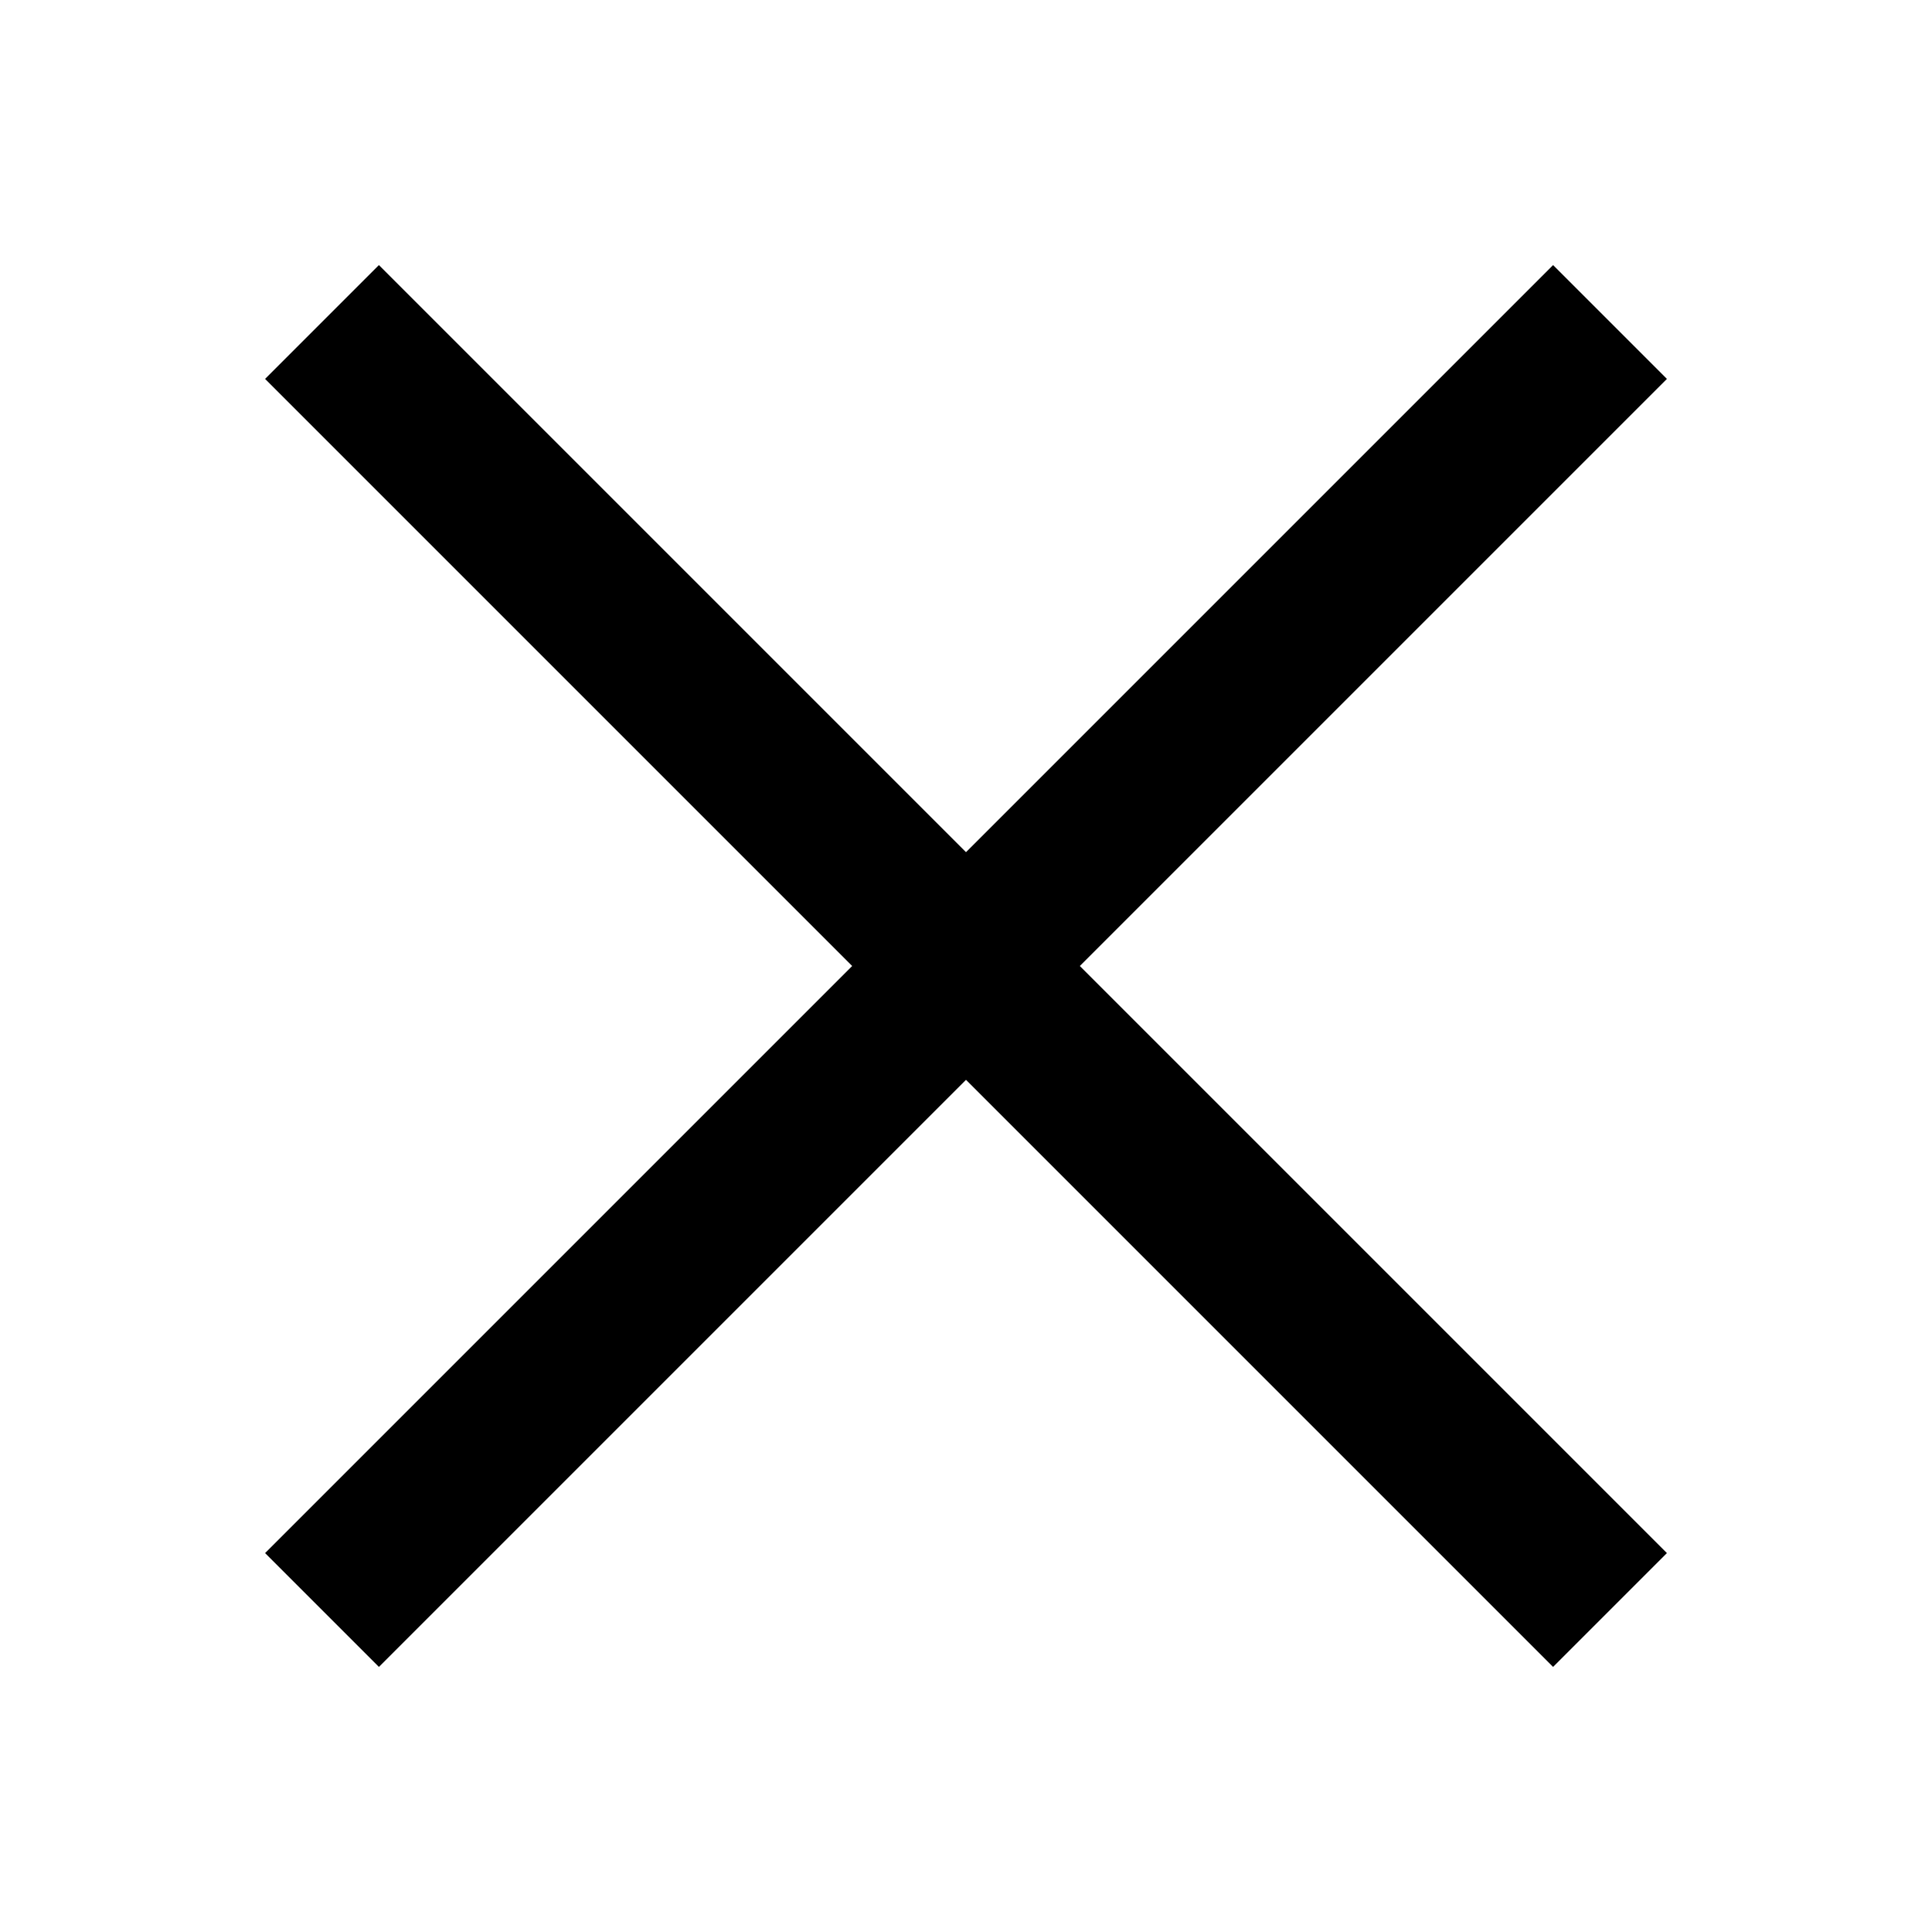
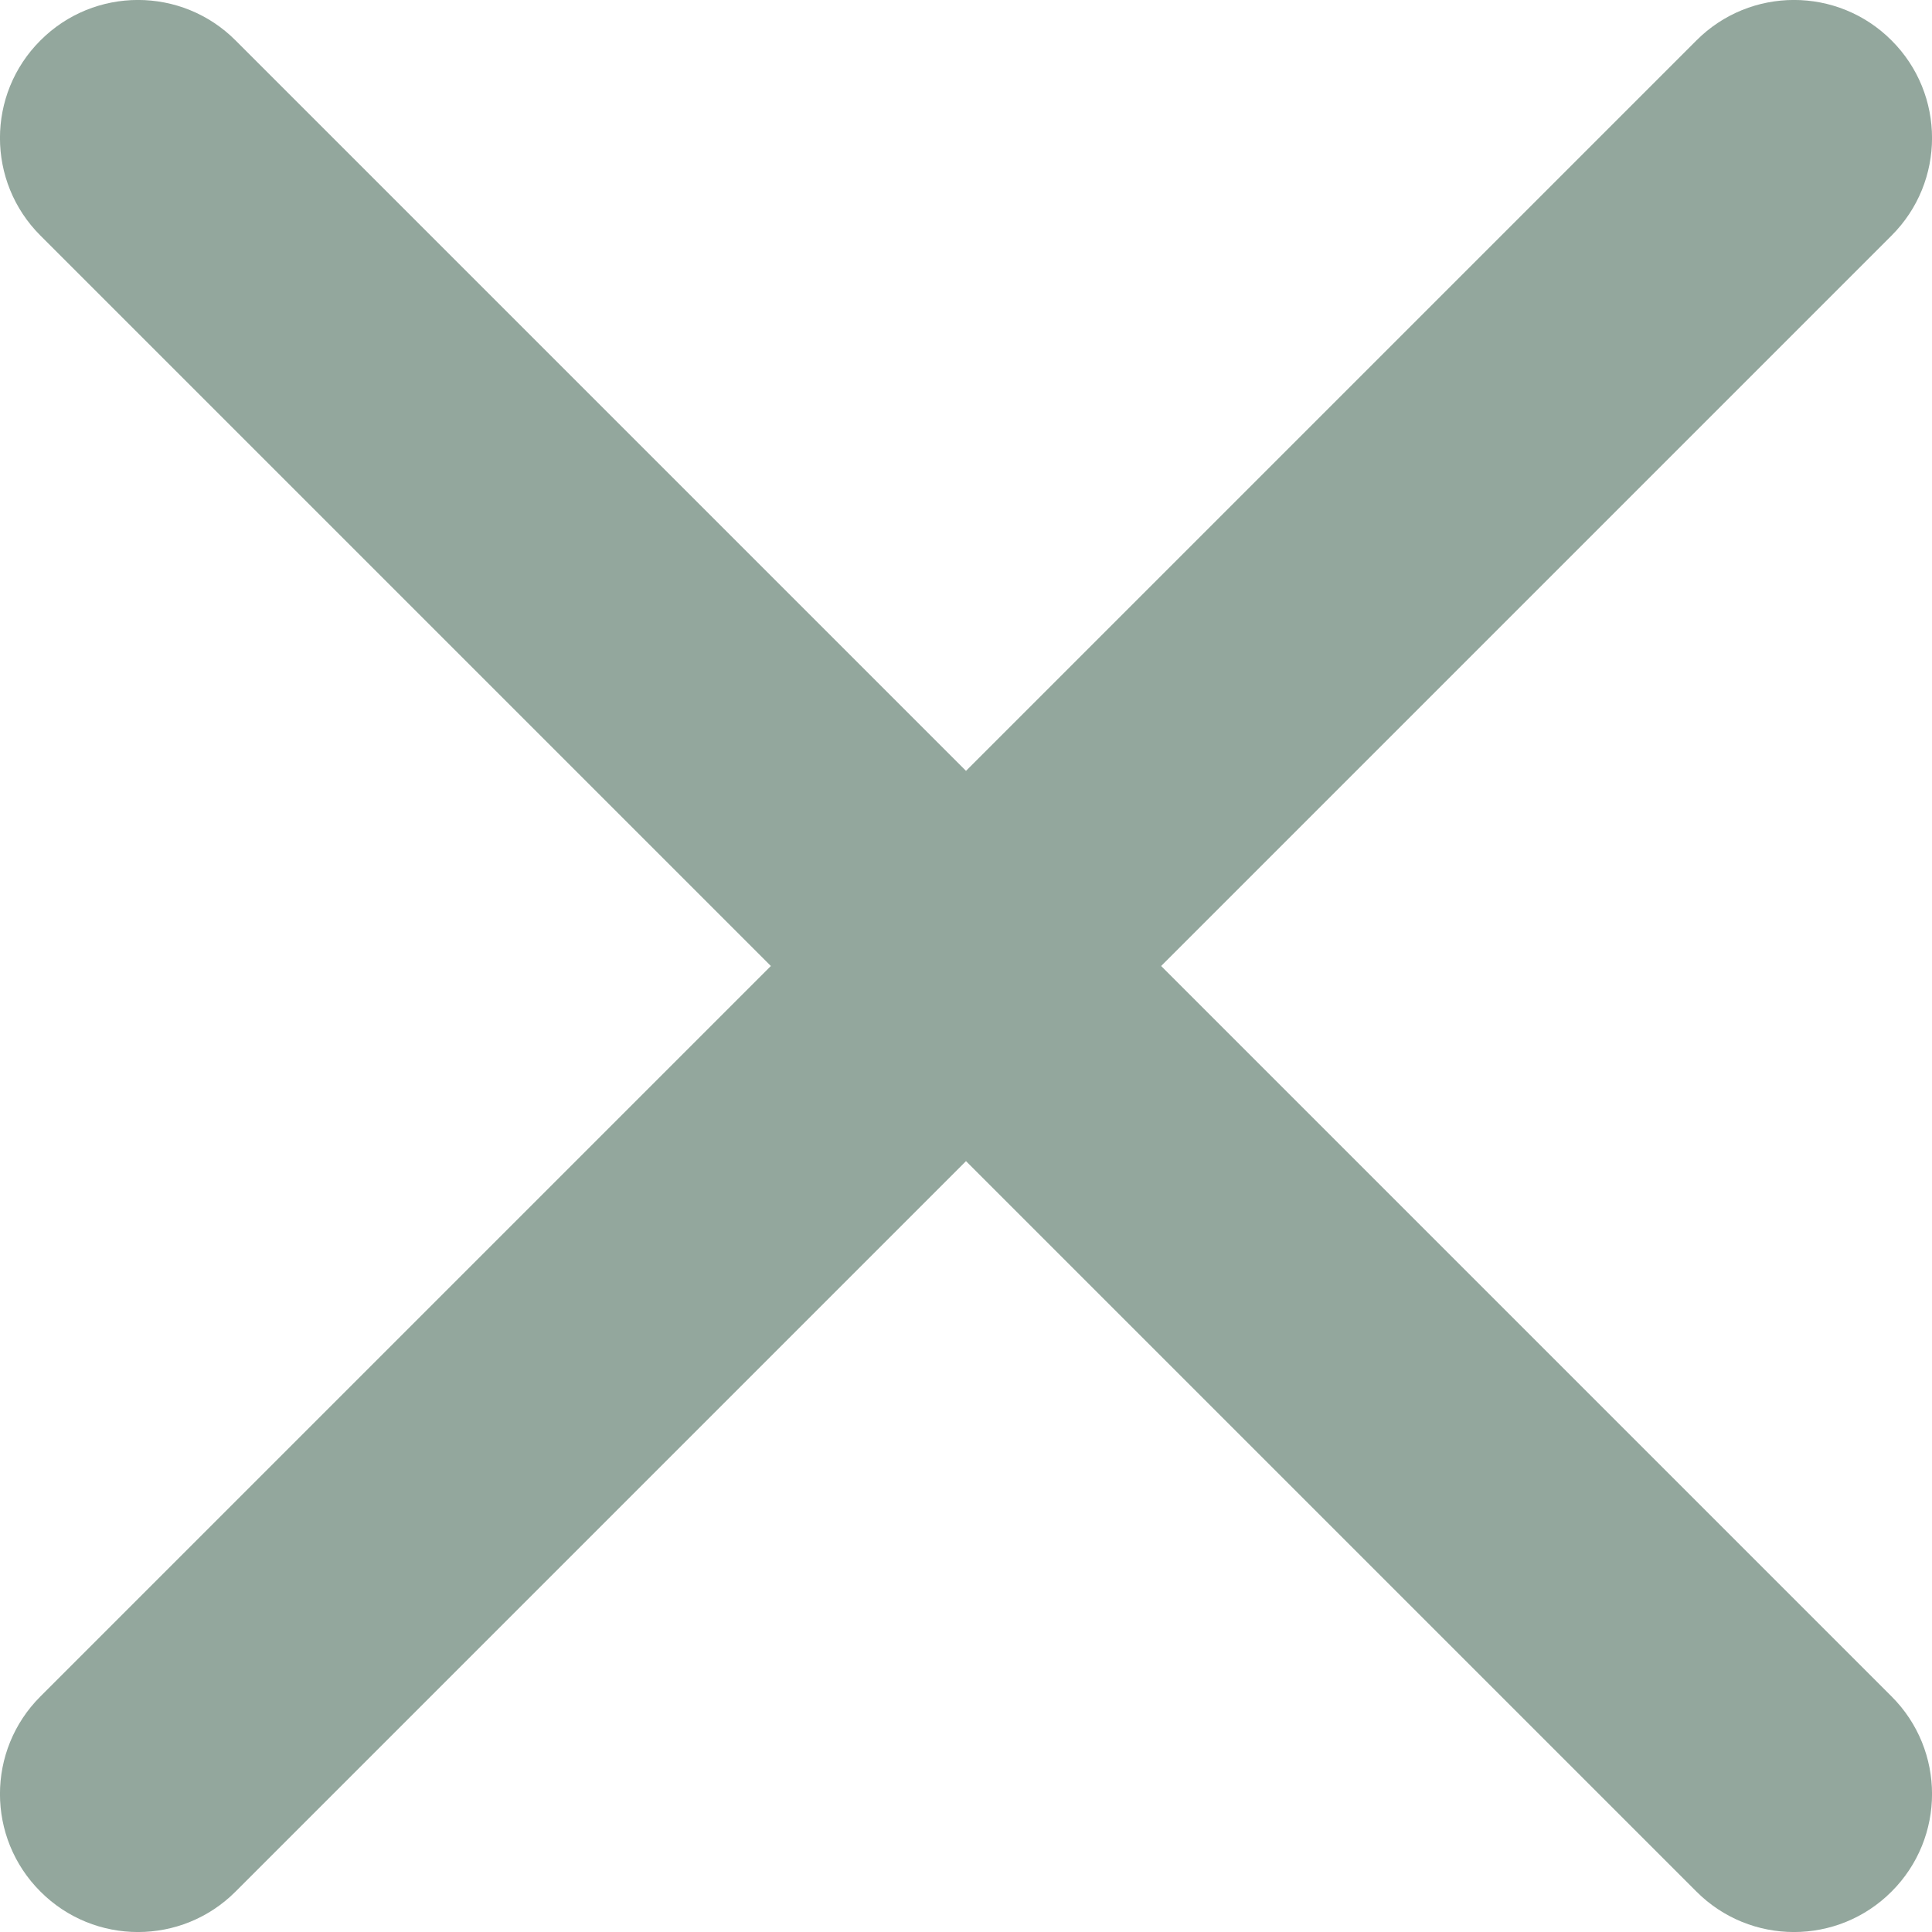
- <svg xmlns="http://www.w3.org/2000/svg" fill="#000000" viewBox="0 0 24 24" width="24px" height="24px">
-   <path d="M 4.707 3.293 L 3.293 4.707 L 10.586 12 L 3.293 19.293 L 4.707 20.707 L 12 13.414 L 19.293 20.707 L 20.707 19.293 L 13.414 12 L 20.707 4.707 L 19.293 3.293 L 12 10.586 L 4.707 3.293 z" />
+ <svg xmlns="http://www.w3.org/2000/svg" width="14" height="14" viewBox="0 0 14 14" fill="none">
+   <path fill-rule="evenodd" clip-rule="evenodd" d="M0.293 0.293C0.683 -0.098 1.317 -0.098 1.707 0.293L7 5.586L12.293 0.293C12.683 -0.098 13.317 -0.098 13.707 0.293C14.098 0.683 14.098 1.317 13.707 1.707L8.414 7L13.707 12.293C14.098 12.683 14.098 13.317 13.707 13.707C13.317 14.098 12.683 14.098 12.293 13.707L7 8.414L1.707 13.707C1.317 14.098 0.683 14.098 0.293 13.707C-0.098 13.317 -0.098 12.683 0.293 12.293L5.586 7L0.293 1.707C-0.098 1.317 -0.098 0.683 0.293 0.293Z" fill="#93A79D" />
</svg>
